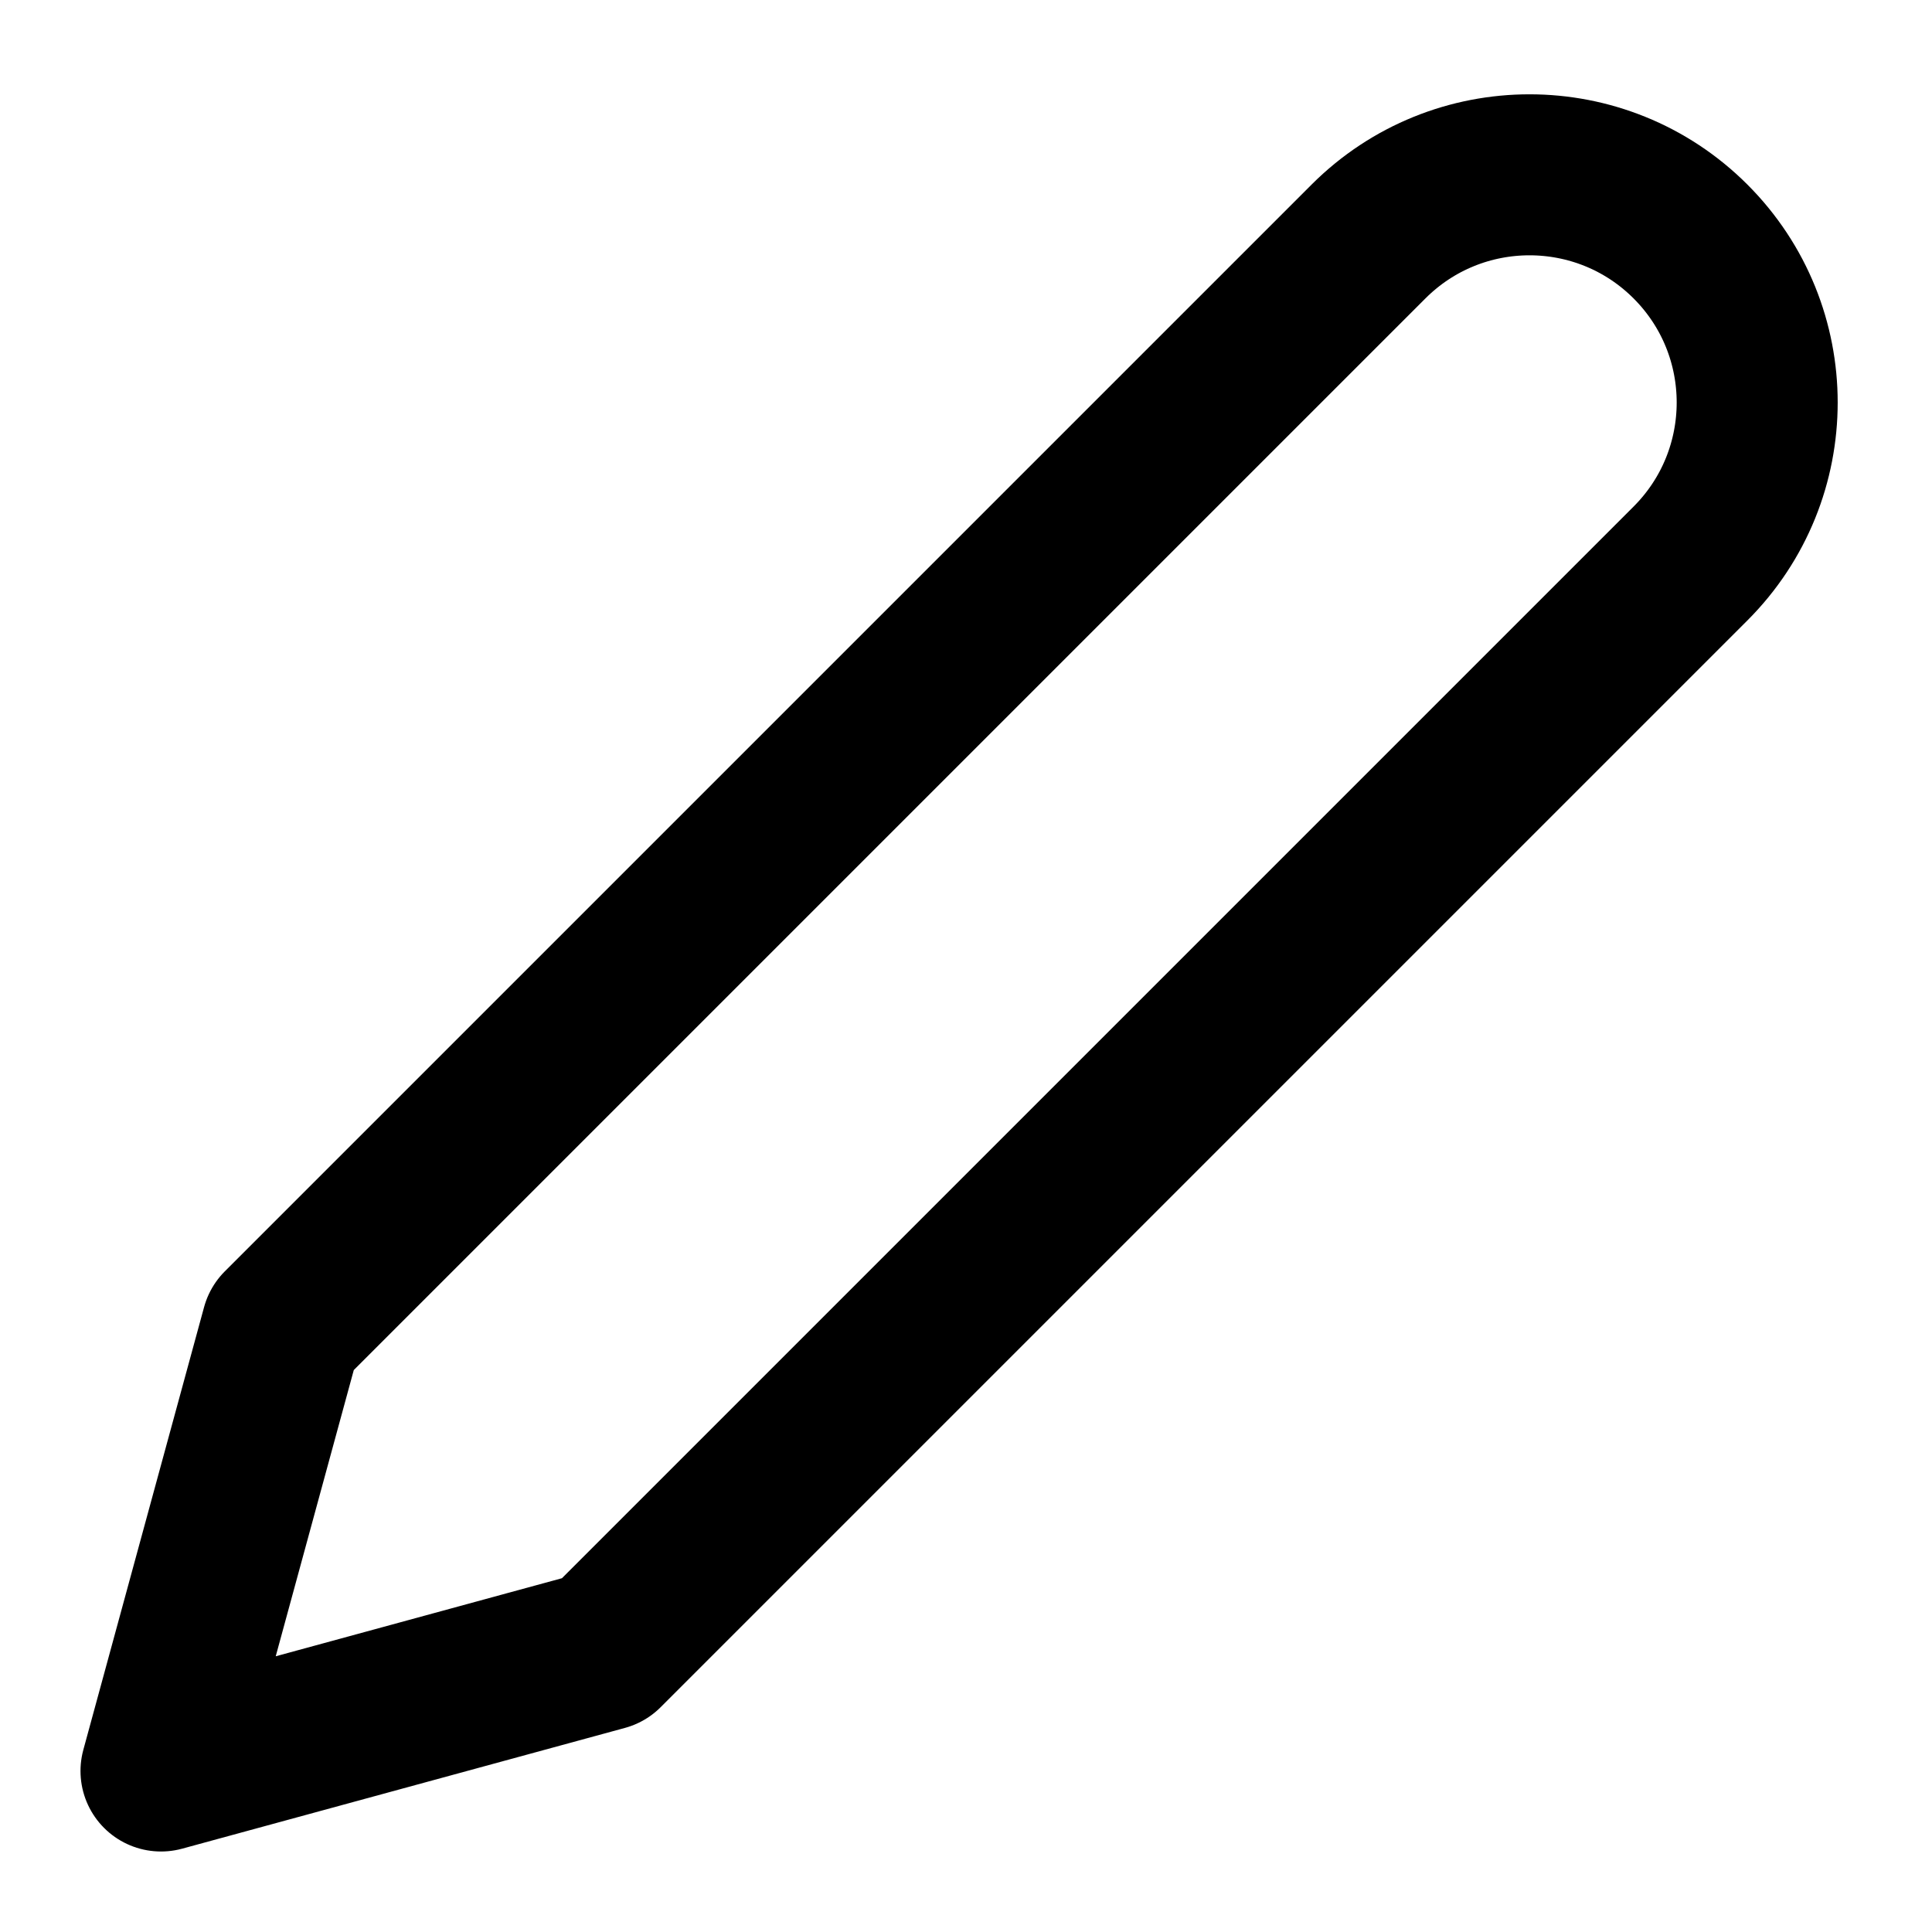
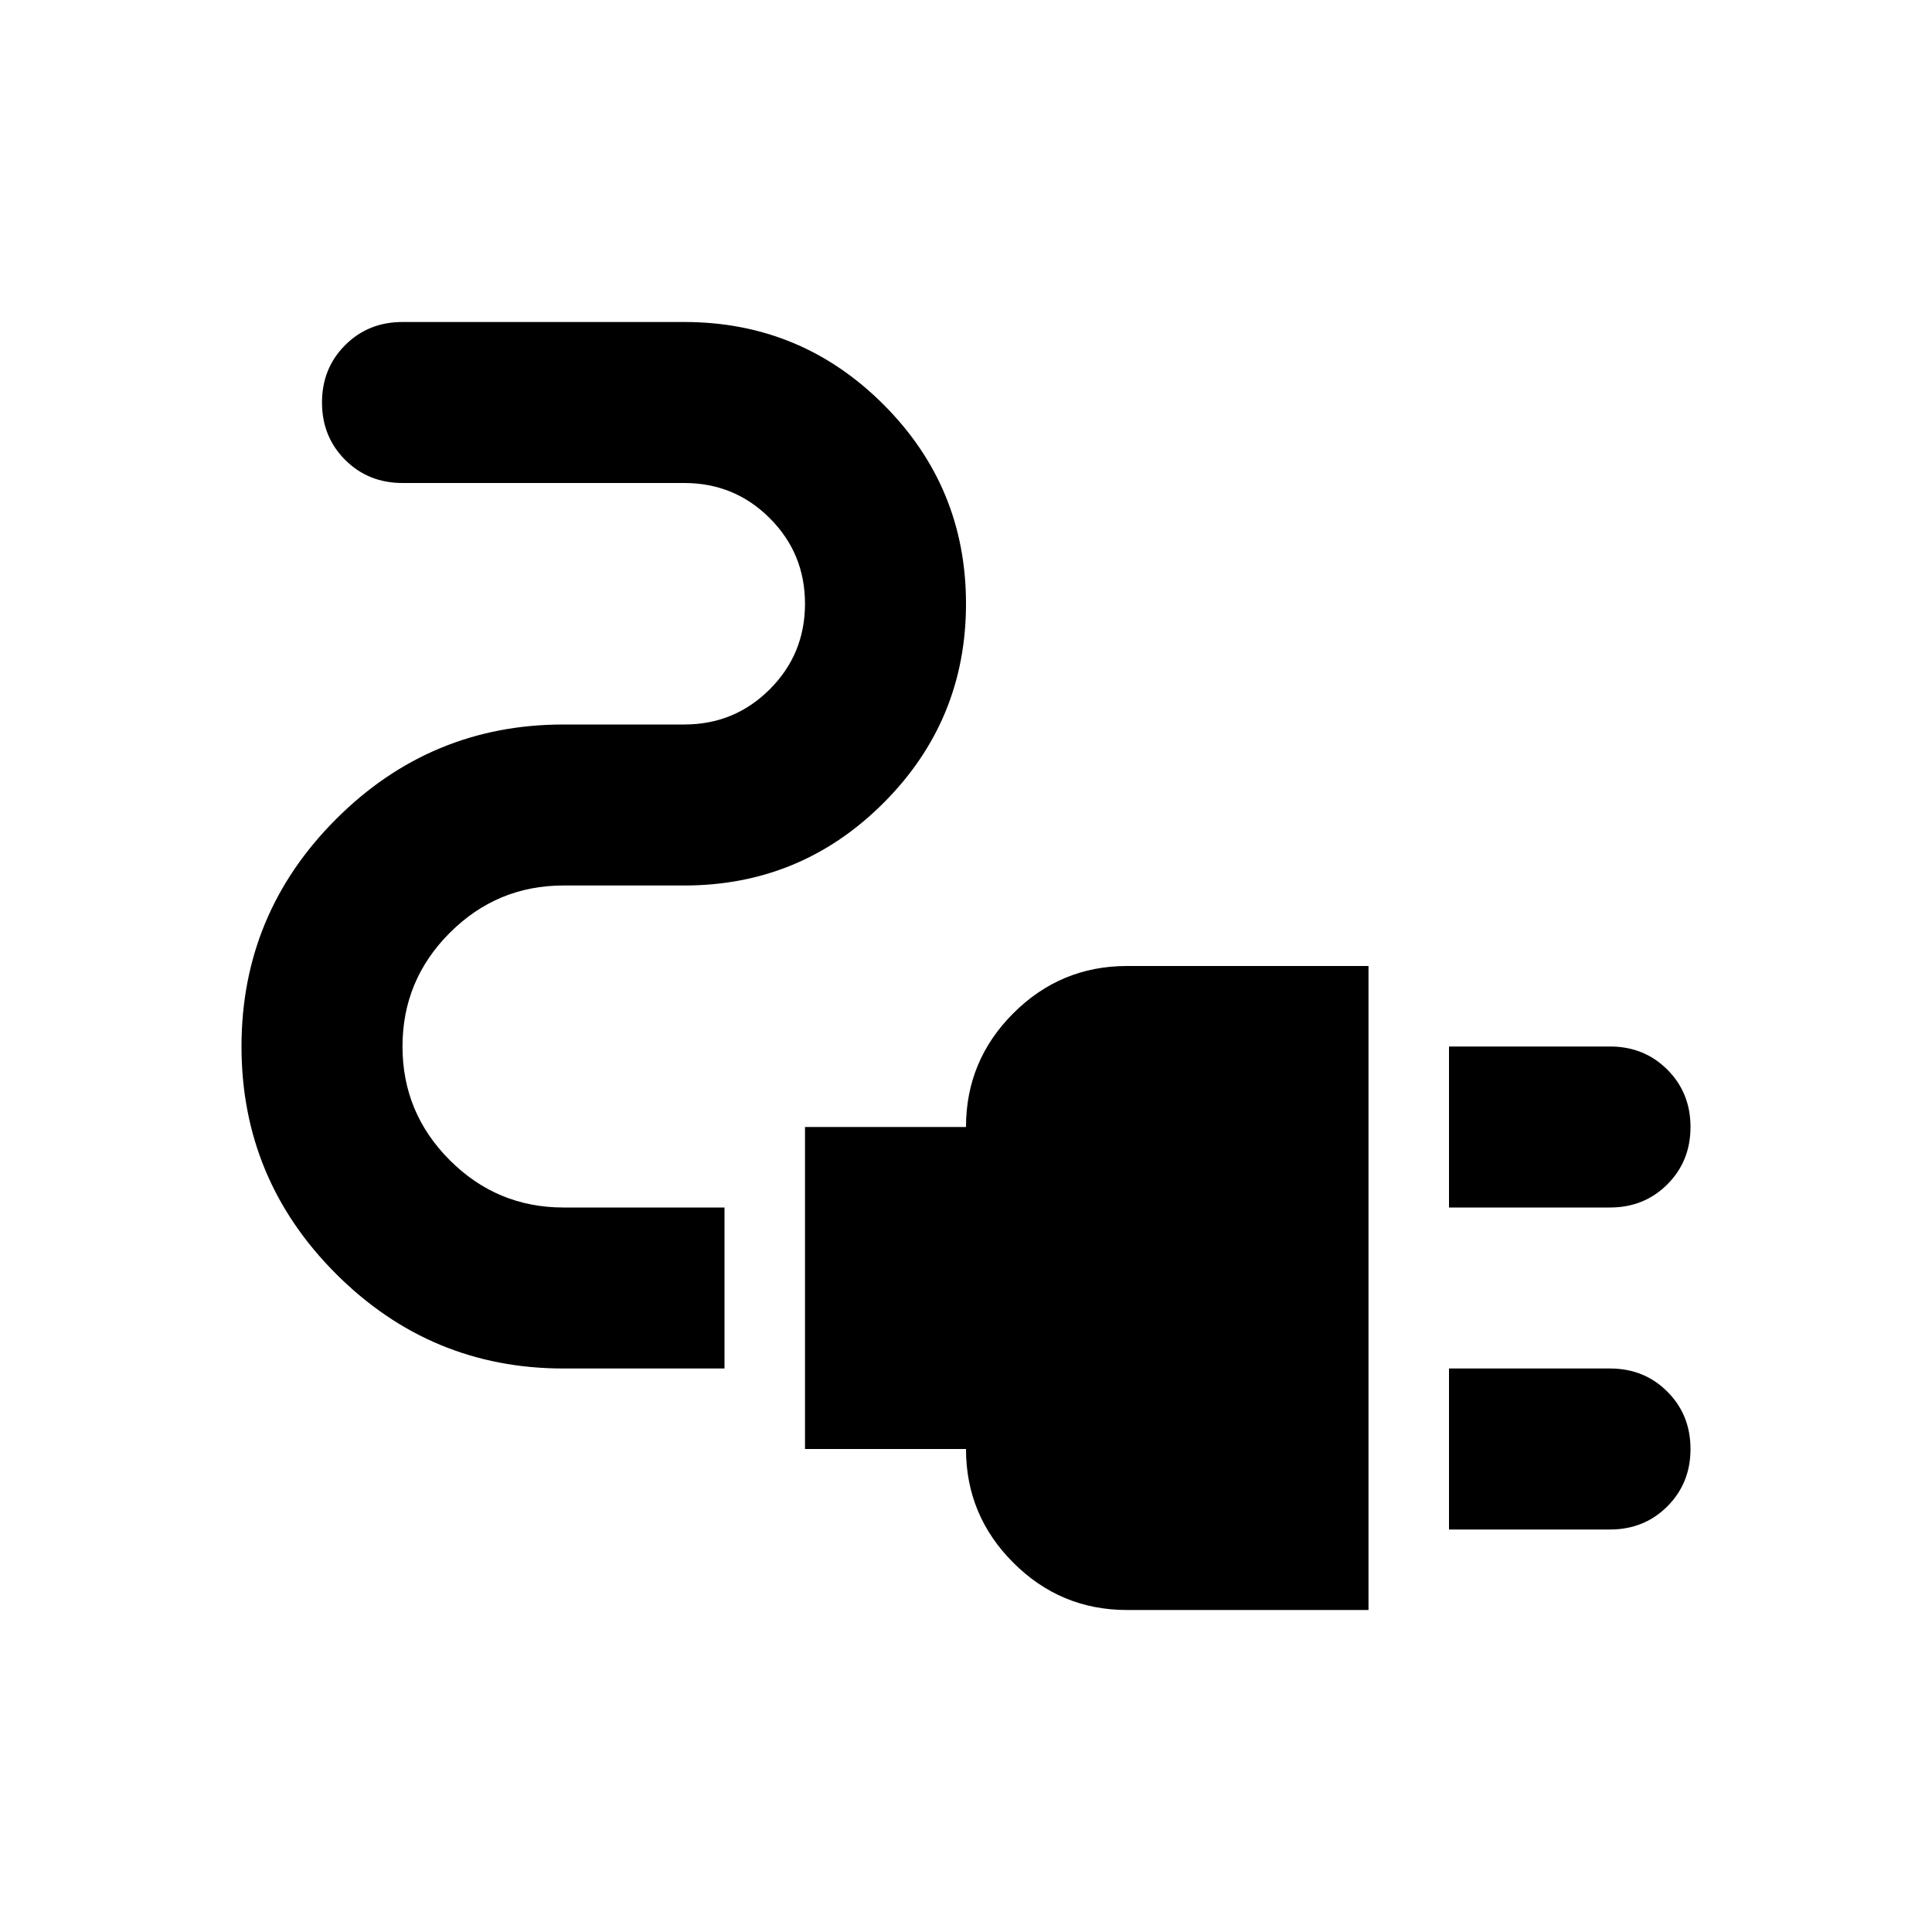
- <svg xmlns="http://www.w3.org/2000/svg" width="24" height="24" viewBox="0 0 24 24" fill="none" stroke="currentColor" stroke-width="2" stroke-linecap="round" stroke-linejoin="round" class="feather feather-edit-2">
-   <path d="M17 3a2.828 2.828 0 1 1 4 4L7.5 20.5 2 22l1.5-5.5L17 3z" />
+ <svg xmlns="http://www.w3.org/2000/svg" height="24px" viewBox="0 -960 960 960" width="24px" fill="#000000">
+   <path d="M720-360v-80h80q17 0 28.5 11.5T840-400q0 17-11.5 28.5T800-360h-80Zm0 160v-80h80q17 0 28.5 11.5T840-240q0 17-11.5 28.5T800-200h-80Zm-160 40q-33 0-56.5-23.5T480-240h-80v-160h80q0-33 23.5-56.5T560-480h120v320H560ZM280-280q-66 0-113-47t-47-113q0-66 47-113t113-47h60q25 0 42.5-17.5T400-660q0-25-17.5-42.5T340-720H200q-17 0-28.5-11.5T160-760q0-17 11.5-28.5T200-800h140q58 0 99 41t41 99q0 58-41 99t-99 41h-60q-33 0-56.5 23.5T200-440q0 33 23.5 56.5T280-360h80v80h-80Z" />
</svg>
